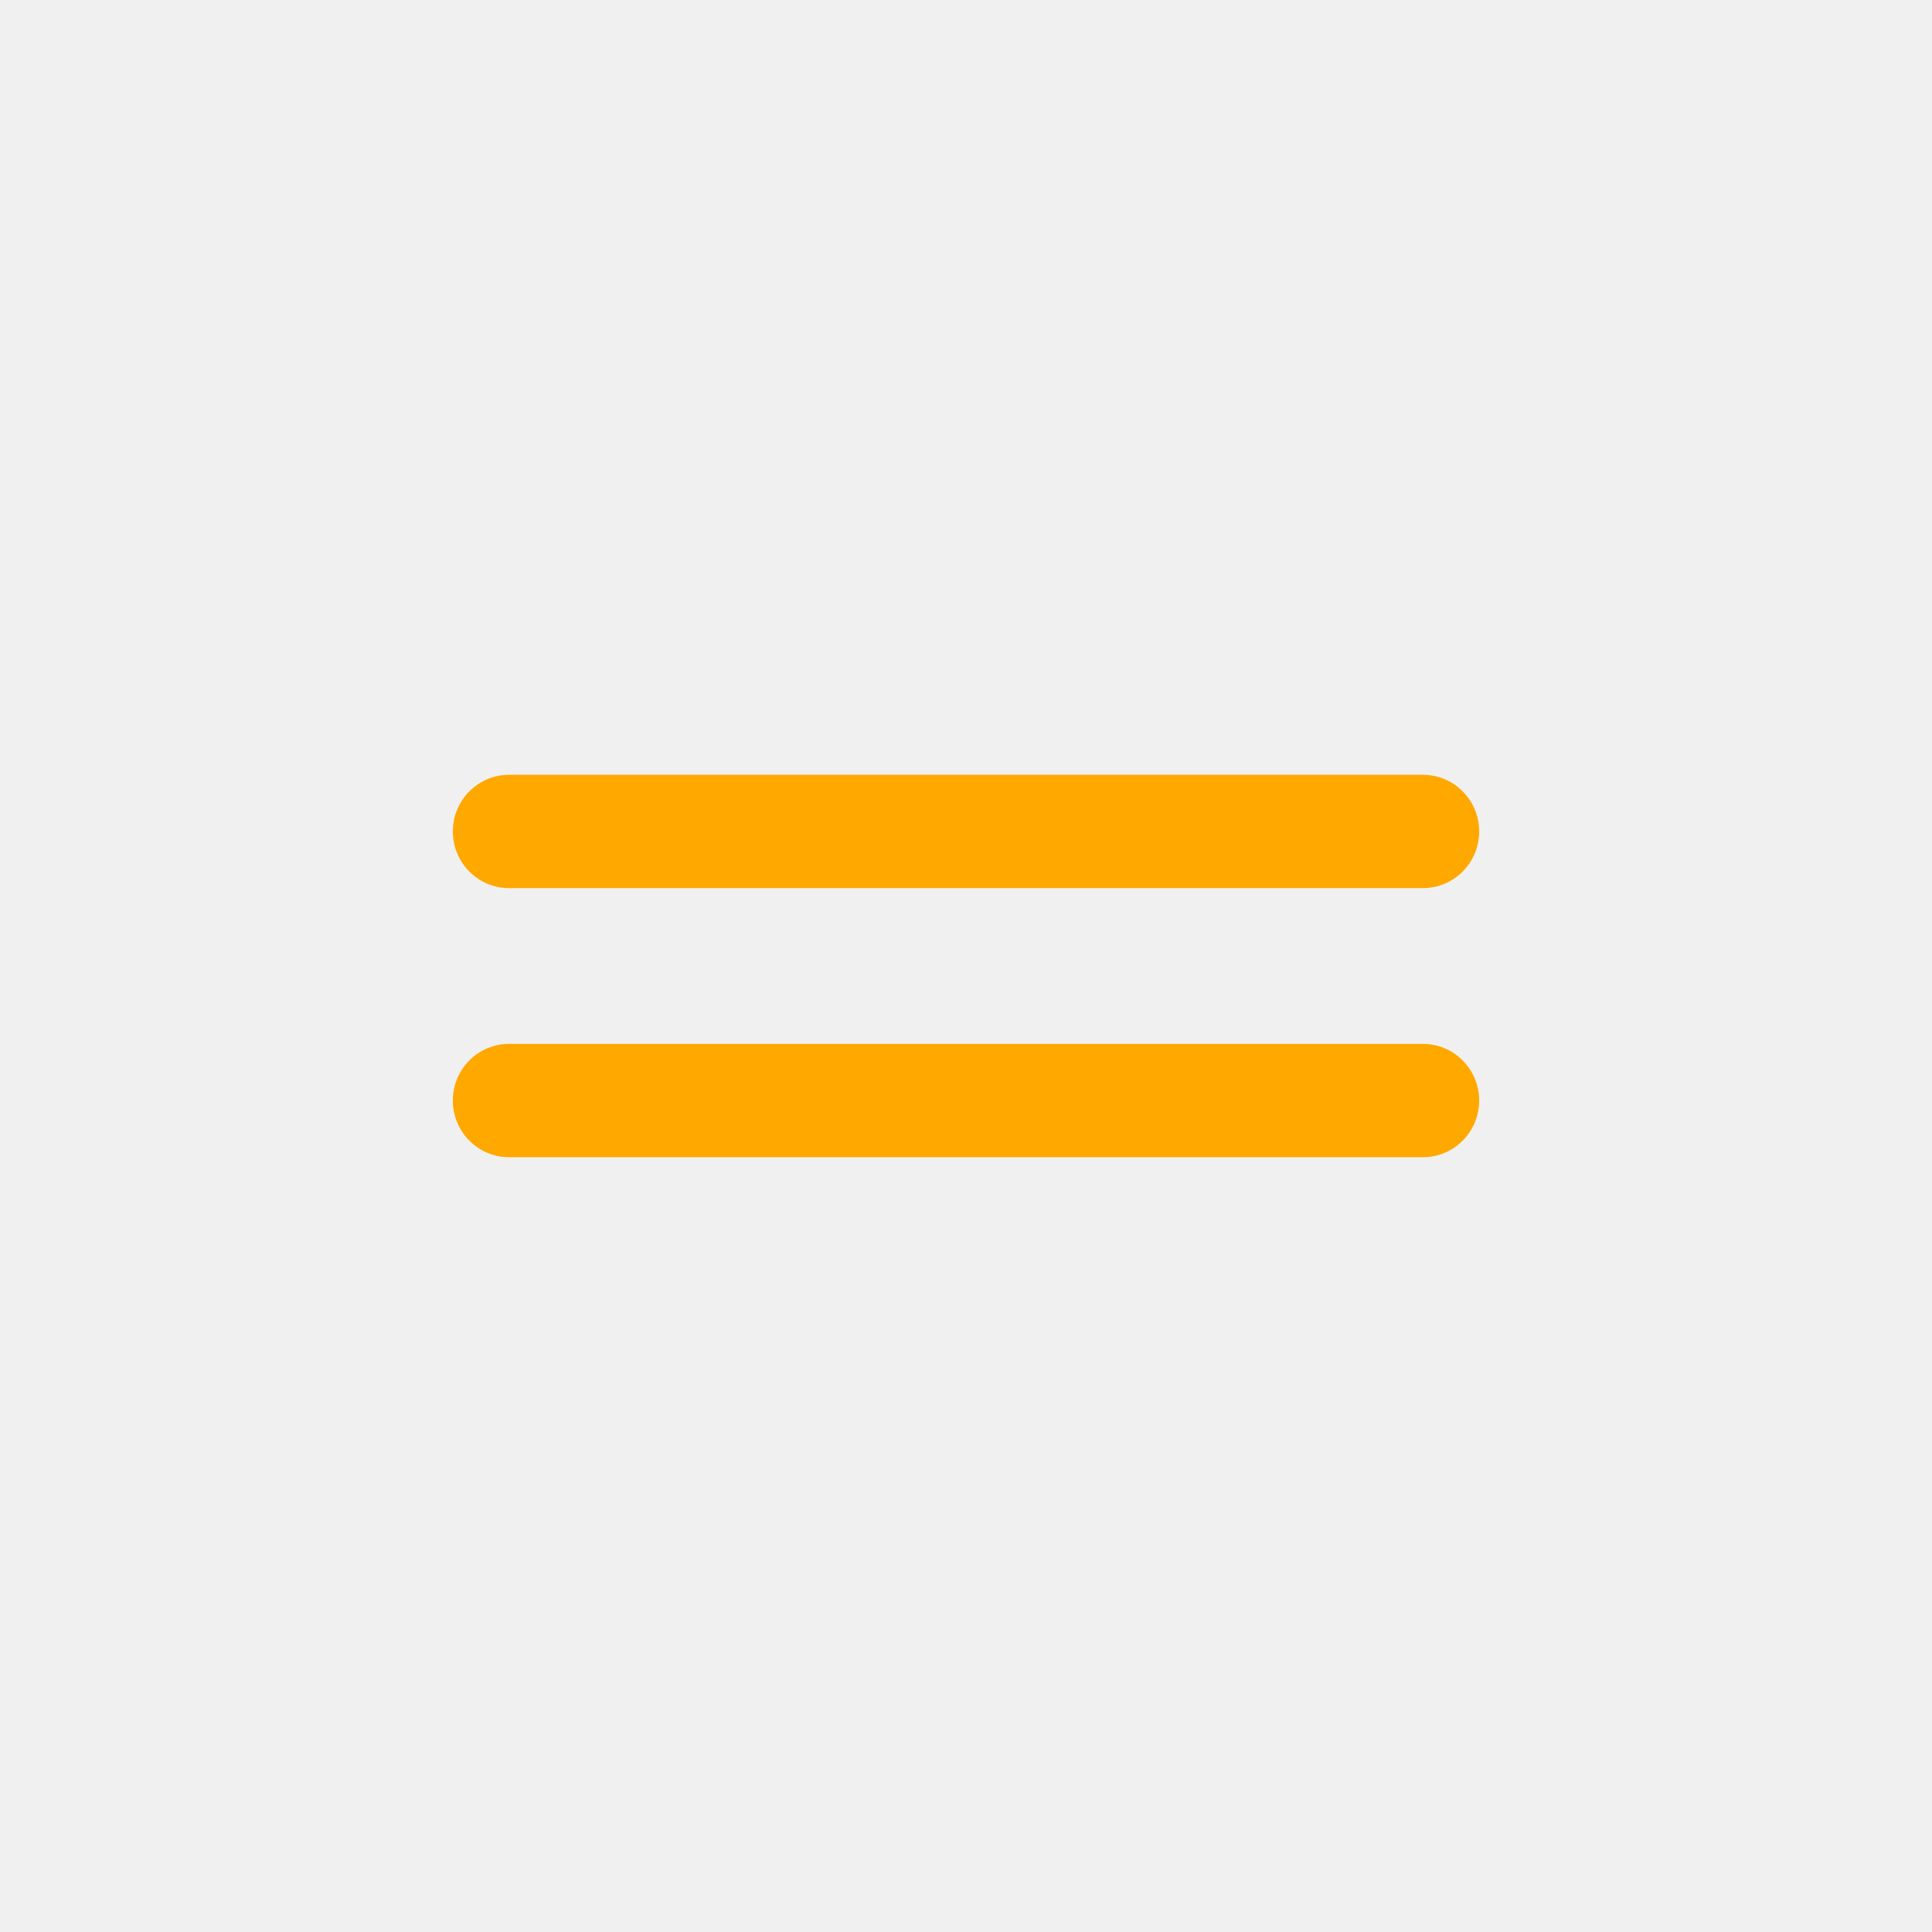
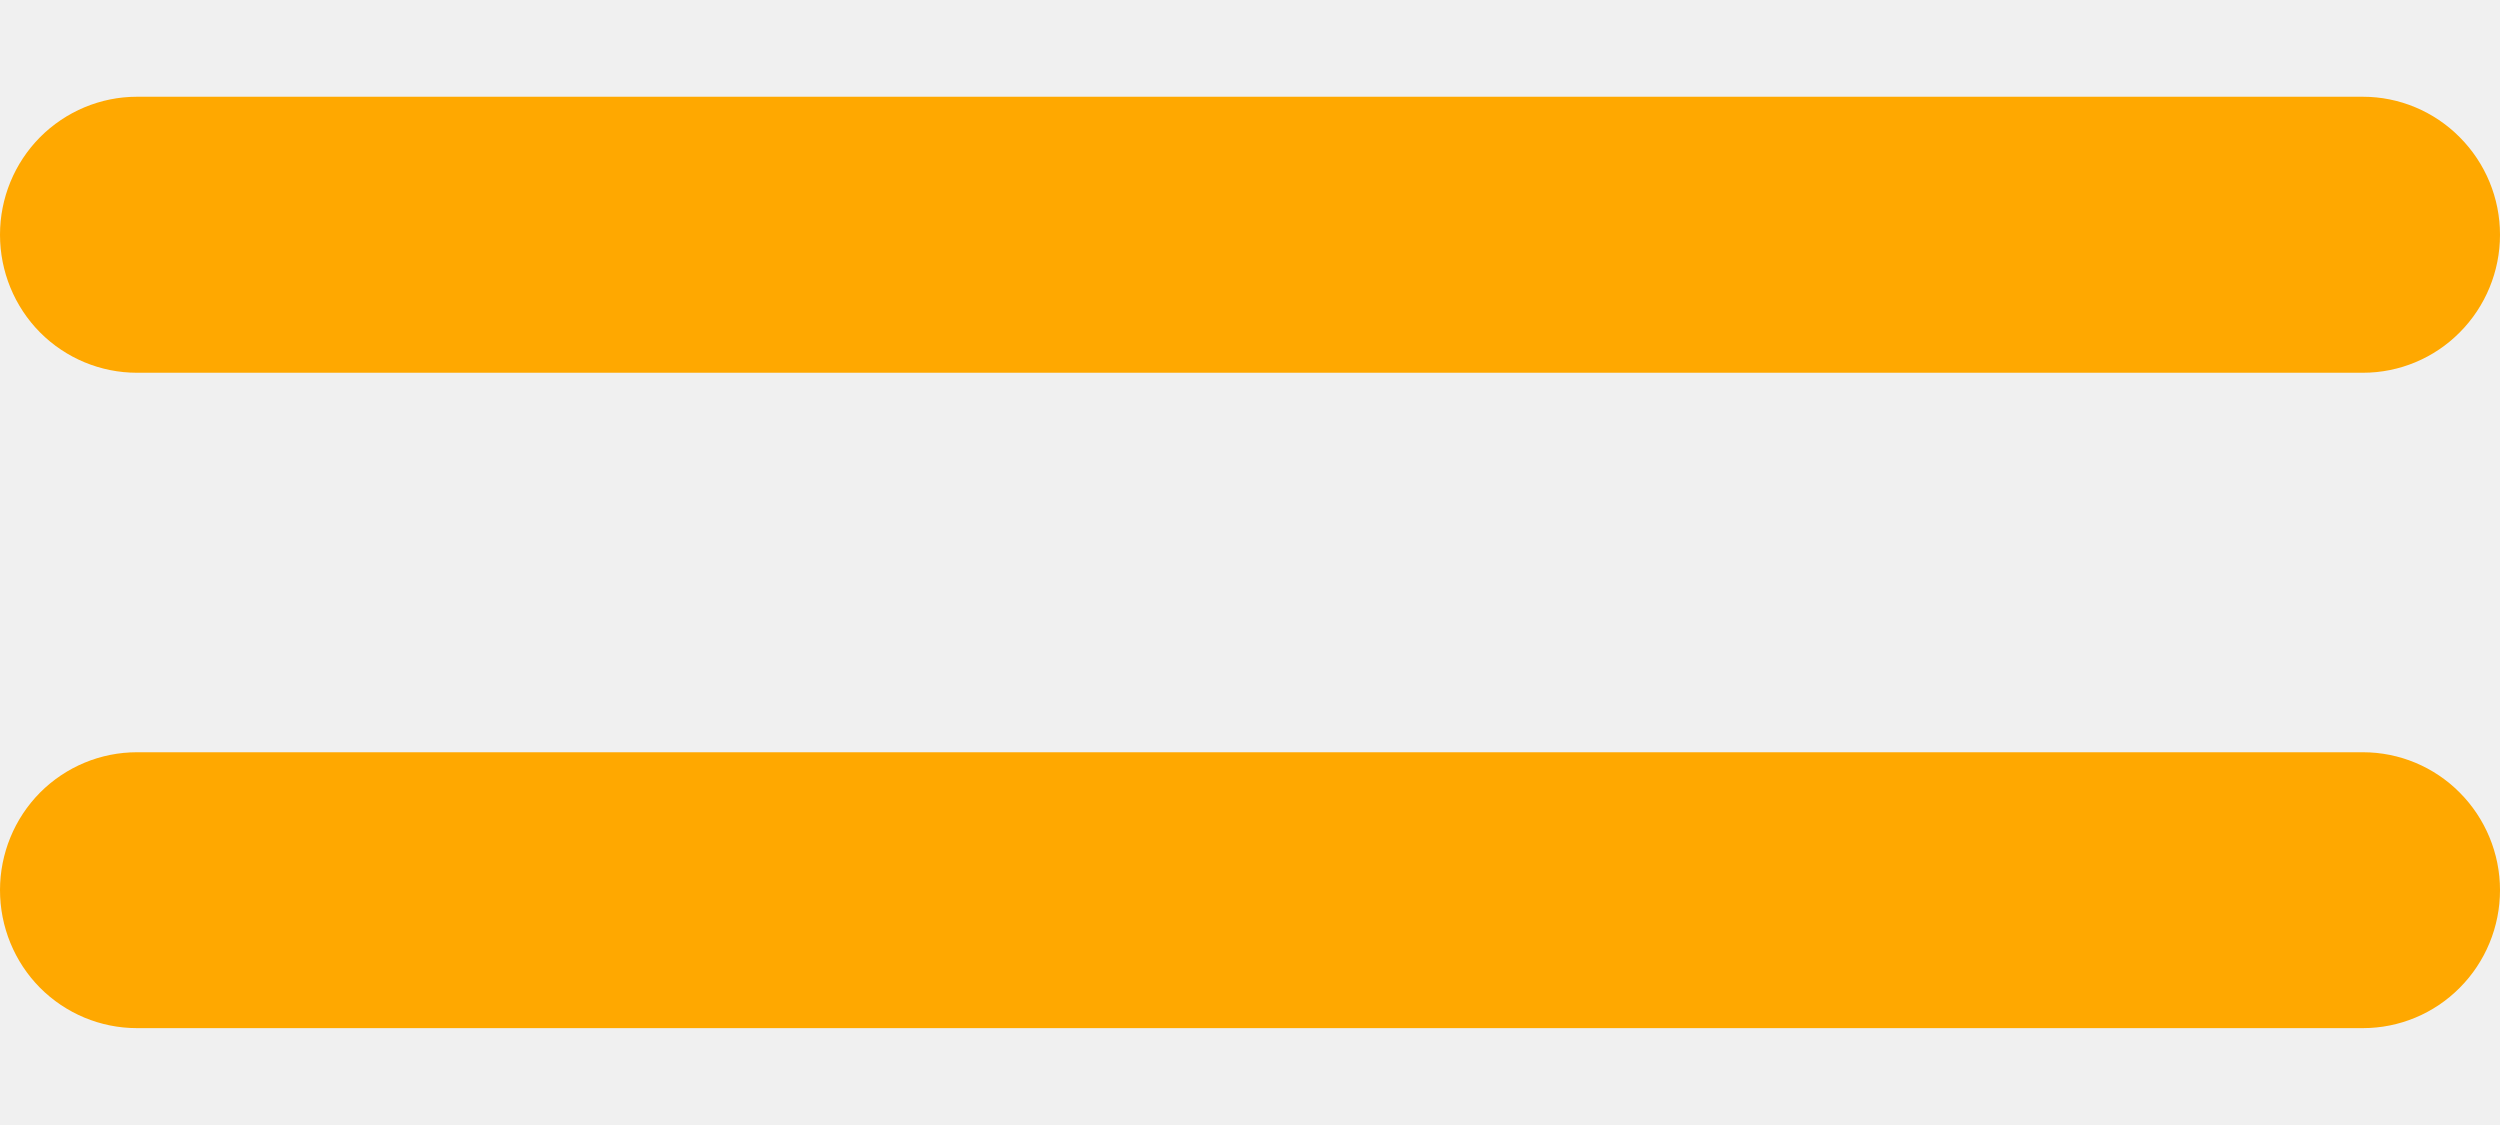
- <svg xmlns="http://www.w3.org/2000/svg" width="32" height="32" viewBox="0 0 32 32" fill="none">
-   <g clip-path="url(#clip0_19505_11830)">
-     <path d="M23.569 19.167L8.432 19.167C8.184 19.167 7.948 19.068 7.773 18.892C7.598 18.716 7.5 18.477 7.5 18.228C7.5 17.98 7.598 17.741 7.773 17.565C7.948 17.389 8.184 17.29 8.432 17.29L23.569 17.29C23.816 17.29 24.052 17.389 24.227 17.565C24.402 17.741 24.5 17.98 24.5 18.228C24.5 18.477 24.402 18.716 24.227 18.892C24.052 19.068 23.816 19.167 23.569 19.167Z" fill="#FFA800" />
-     <path d="M23.569 14.71L8.432 14.71C8.184 14.71 7.948 14.611 7.773 14.435C7.598 14.259 7.5 14.02 7.5 13.771C7.5 13.523 7.598 13.284 7.773 13.108C7.948 12.932 8.184 12.833 8.432 12.833L23.569 12.833C23.816 12.833 24.052 12.932 24.227 13.108C24.402 13.284 24.5 13.523 24.5 13.771C24.5 14.02 24.402 14.259 24.227 14.435C24.052 14.611 23.816 14.71 23.569 14.71Z" fill="#FFA800" />
+ <svg xmlns="http://www.w3.org/2000/svg" width="20" height="9" viewBox="0 0 20 9" fill="none">
+   <g clip-path="url(#clip0_156_1038)">
+     <path d="M18.904 8.225H1.095C0.805 8.225 0.526 8.109 0.32 7.902C0.115 7.695 -0 7.414 -0 7.121C-0 6.829 0.115 6.548 0.32 6.341C0.526 6.134 0.805 6.018 1.095 6.018H18.904C19.194 6.018 19.473 6.134 19.678 6.341C19.884 6.548 20 6.829 20 7.121C20 7.414 19.884 7.695 19.678 7.902C19.473 8.109 19.194 8.225 18.904 8.225Z" fill="#FFA800" />
+     <path d="M18.904 2.982H1.095C0.805 2.982 0.526 2.866 0.32 2.659C0.115 2.452 -0 2.171 -0 1.878C-0 1.585 0.115 1.305 0.32 1.098C0.526 0.891 0.805 0.774 1.095 0.774L18.904 0.774C19.194 0.774 19.473 0.891 19.678 1.098C19.884 1.305 20 1.585 20 1.878C20 2.171 19.884 2.452 19.678 2.659C19.473 2.866 19.194 2.982 18.904 2.982Z" fill="#FFA800" />
  </g>
  <defs>
-     <clipPath id="clip0_19505_11830">
-       <rect width="17" height="6.333" fill="white" transform="translate(7.5 12.8333)" />
+     <clipPath id="clip0_156_1038">
+       <rect width="20" height="7.451" fill="#FFA800" transform="translate(-0.000488281 0.774414)" />
    </clipPath>
  </defs>
</svg>
